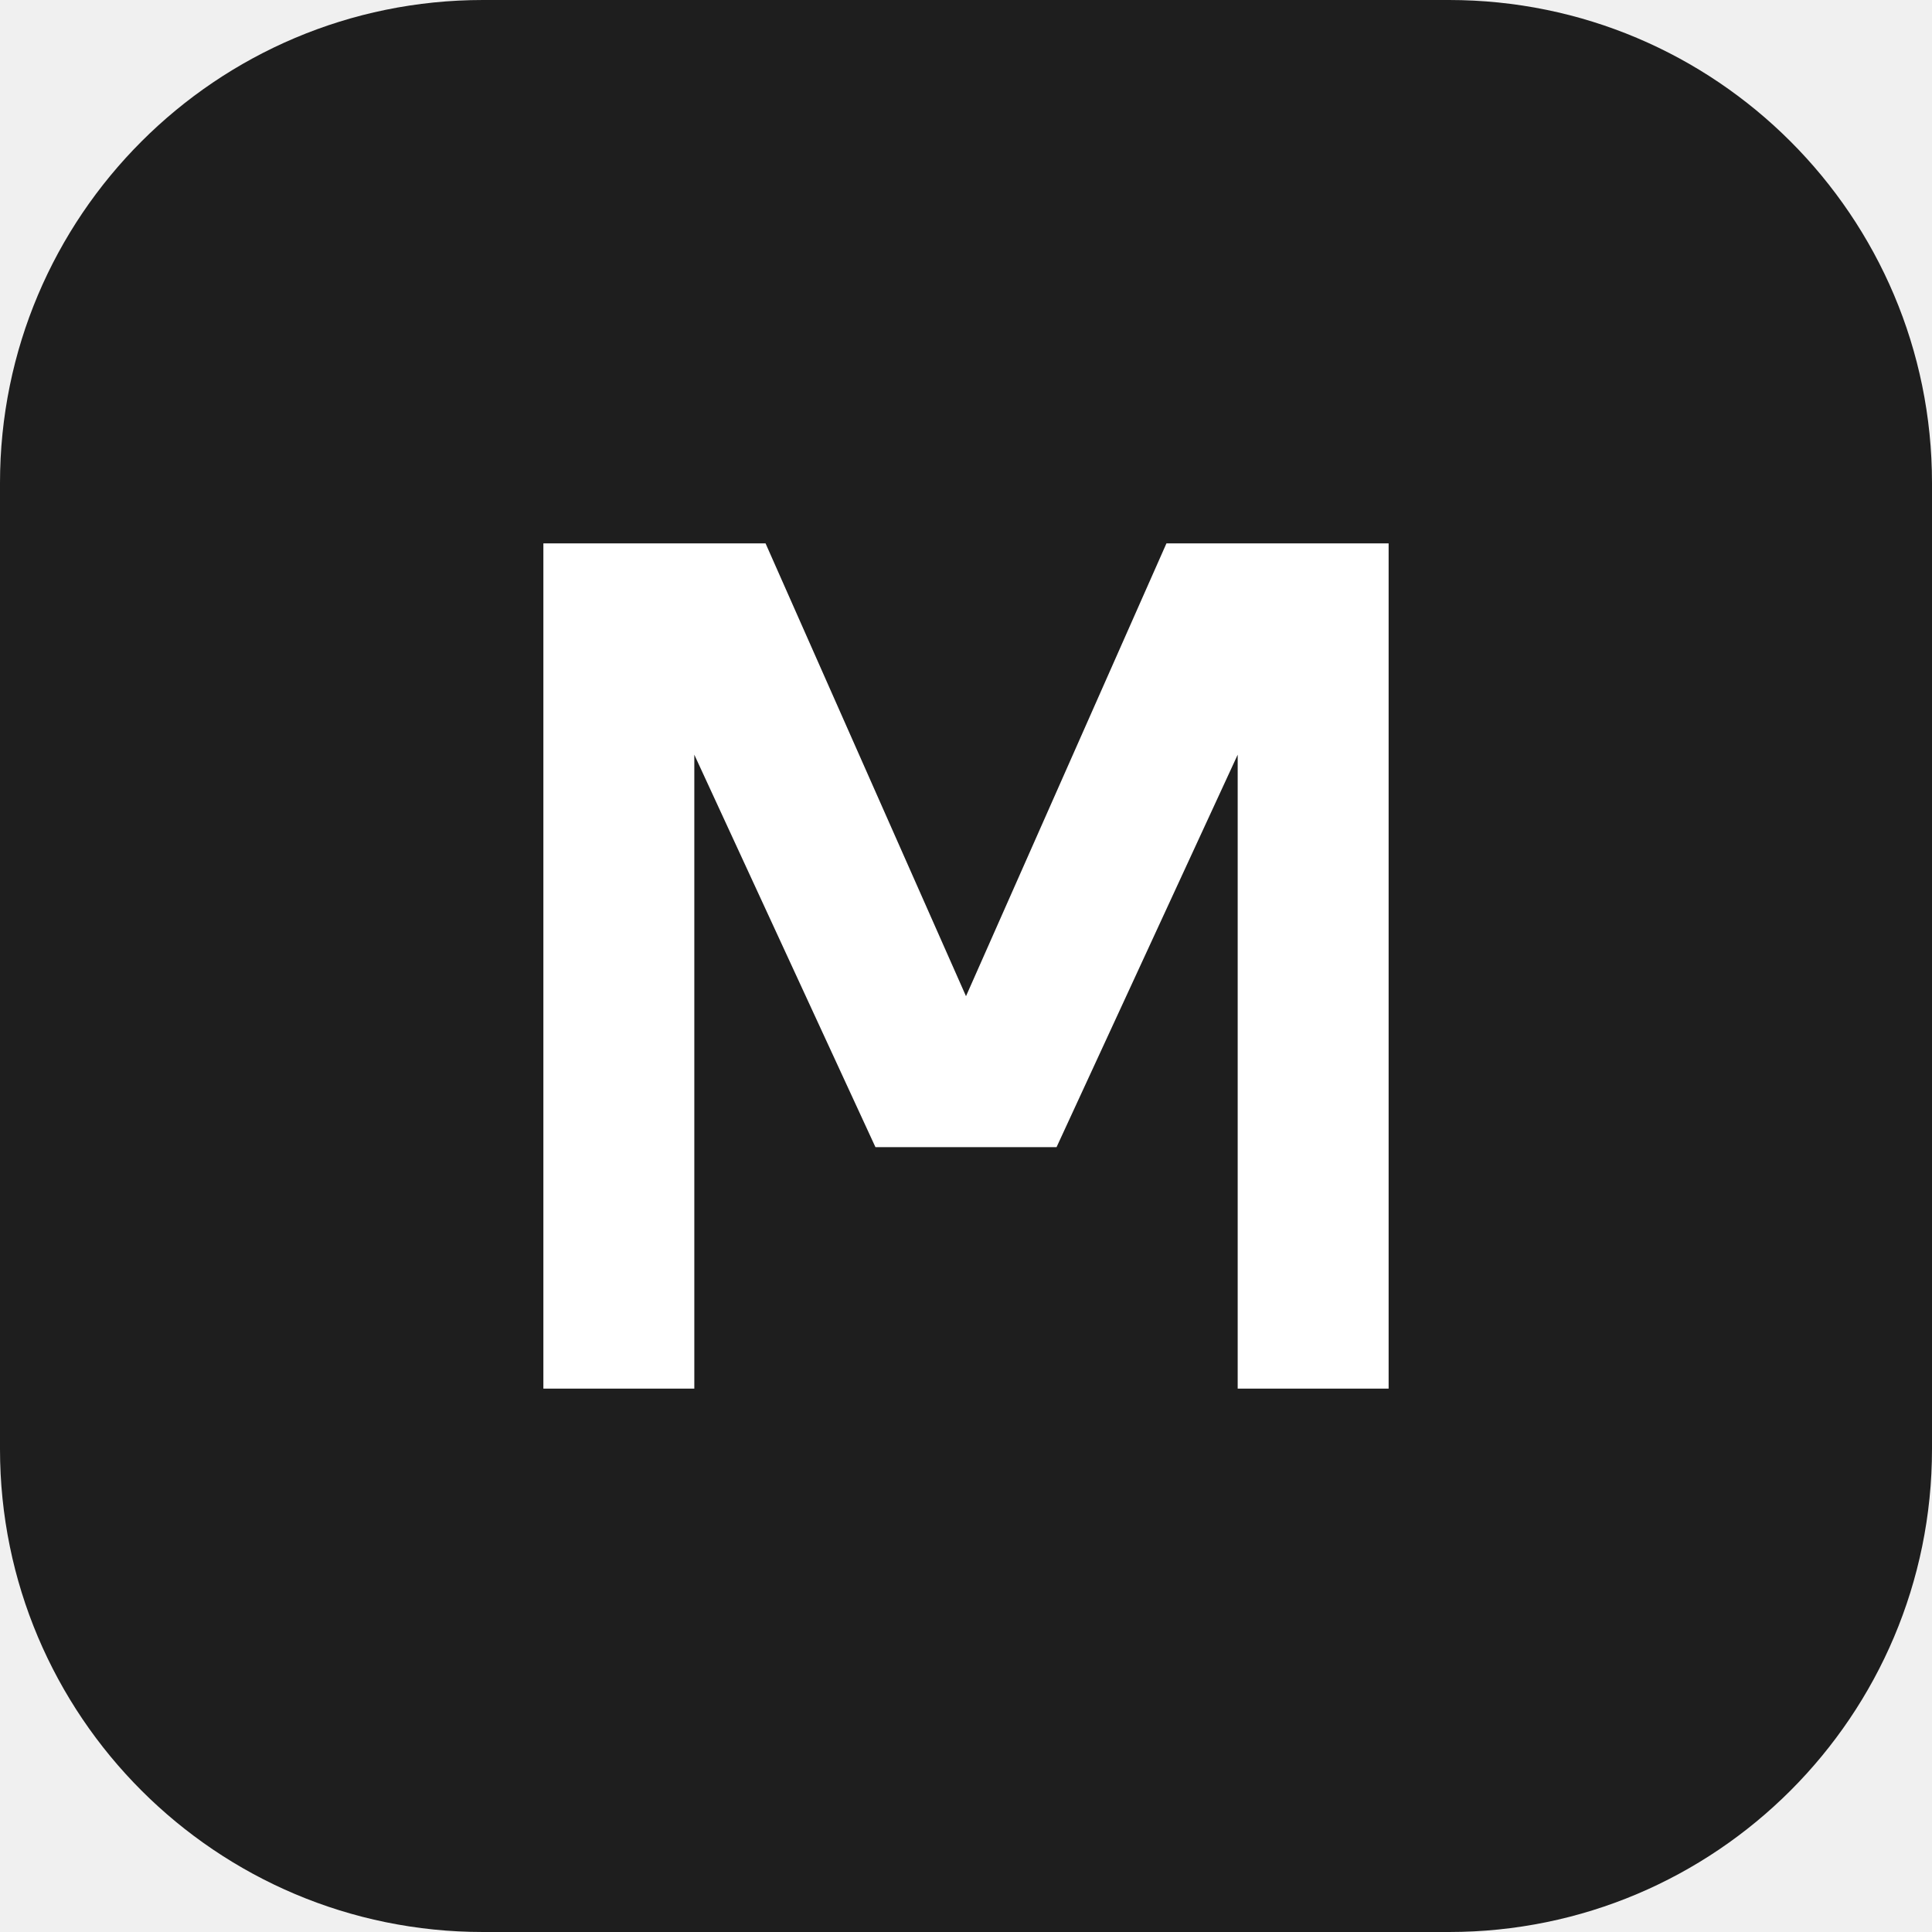
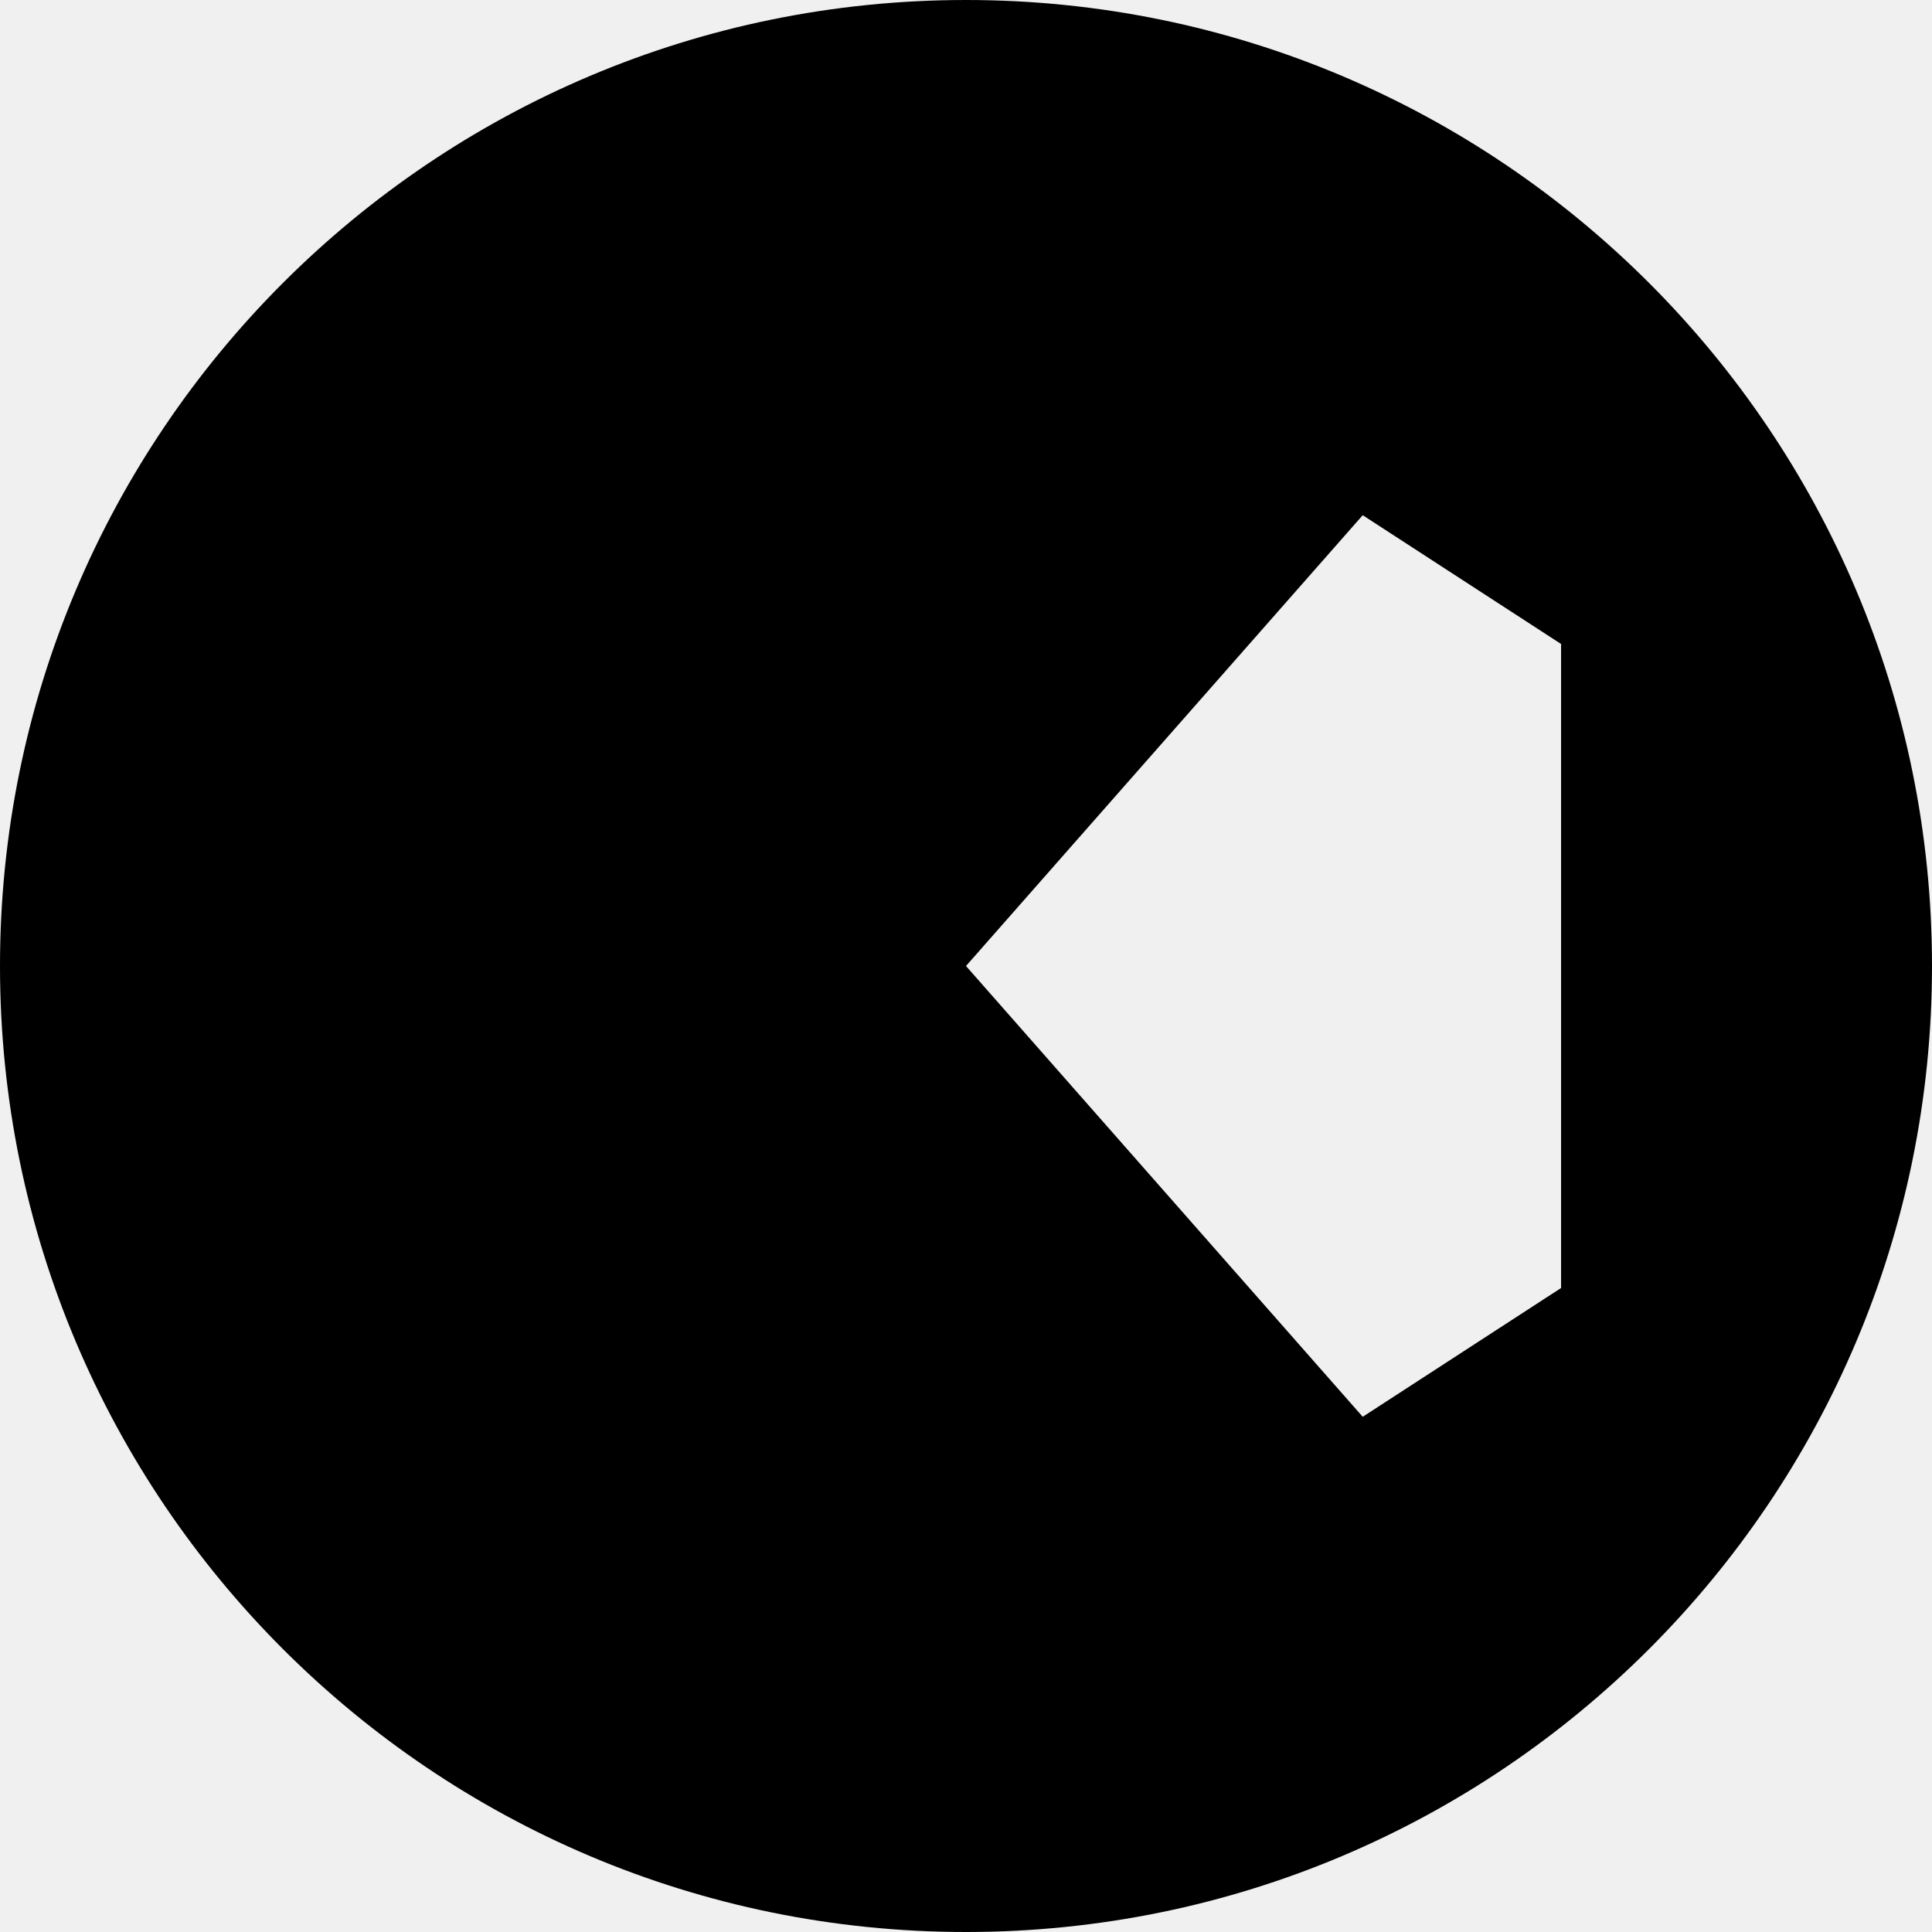
- <svg xmlns="http://www.w3.org/2000/svg" width="32" height="32" viewBox="0 0 32 32" fill="none">
-   <rect width="32" height="32" rx="8" fill="#1E1E1E" />
-   <path d="M9 23V9H12.68L16 16.5L19.32 9H23V23H20.5V12.5L17.5 19H14.5L11.5 12.5V23H9Z" fill="white" />
+ <svg xmlns="http://www.w3.org/2000/svg" width="100" height="100" viewBox="0 0 100 100" fill="none">
+   <path d="M50 0C22.386 0 0 22.386 0 50C0 77.614 22.386 100 50 100C77.614 100 100 77.614 100 50C100 22.386 77.614 0 50 0ZM70.534 73.333L50 50L70.534 26.667L80.801 33.333V66.667L70.534 73.333Z" fill="currentColor" />
+   <path d="M29.466 26.667L50 50L29.466 73.333L19.199 66.667V33.333L29.466 26.667Z" fill="currentColor" />
</svg>
